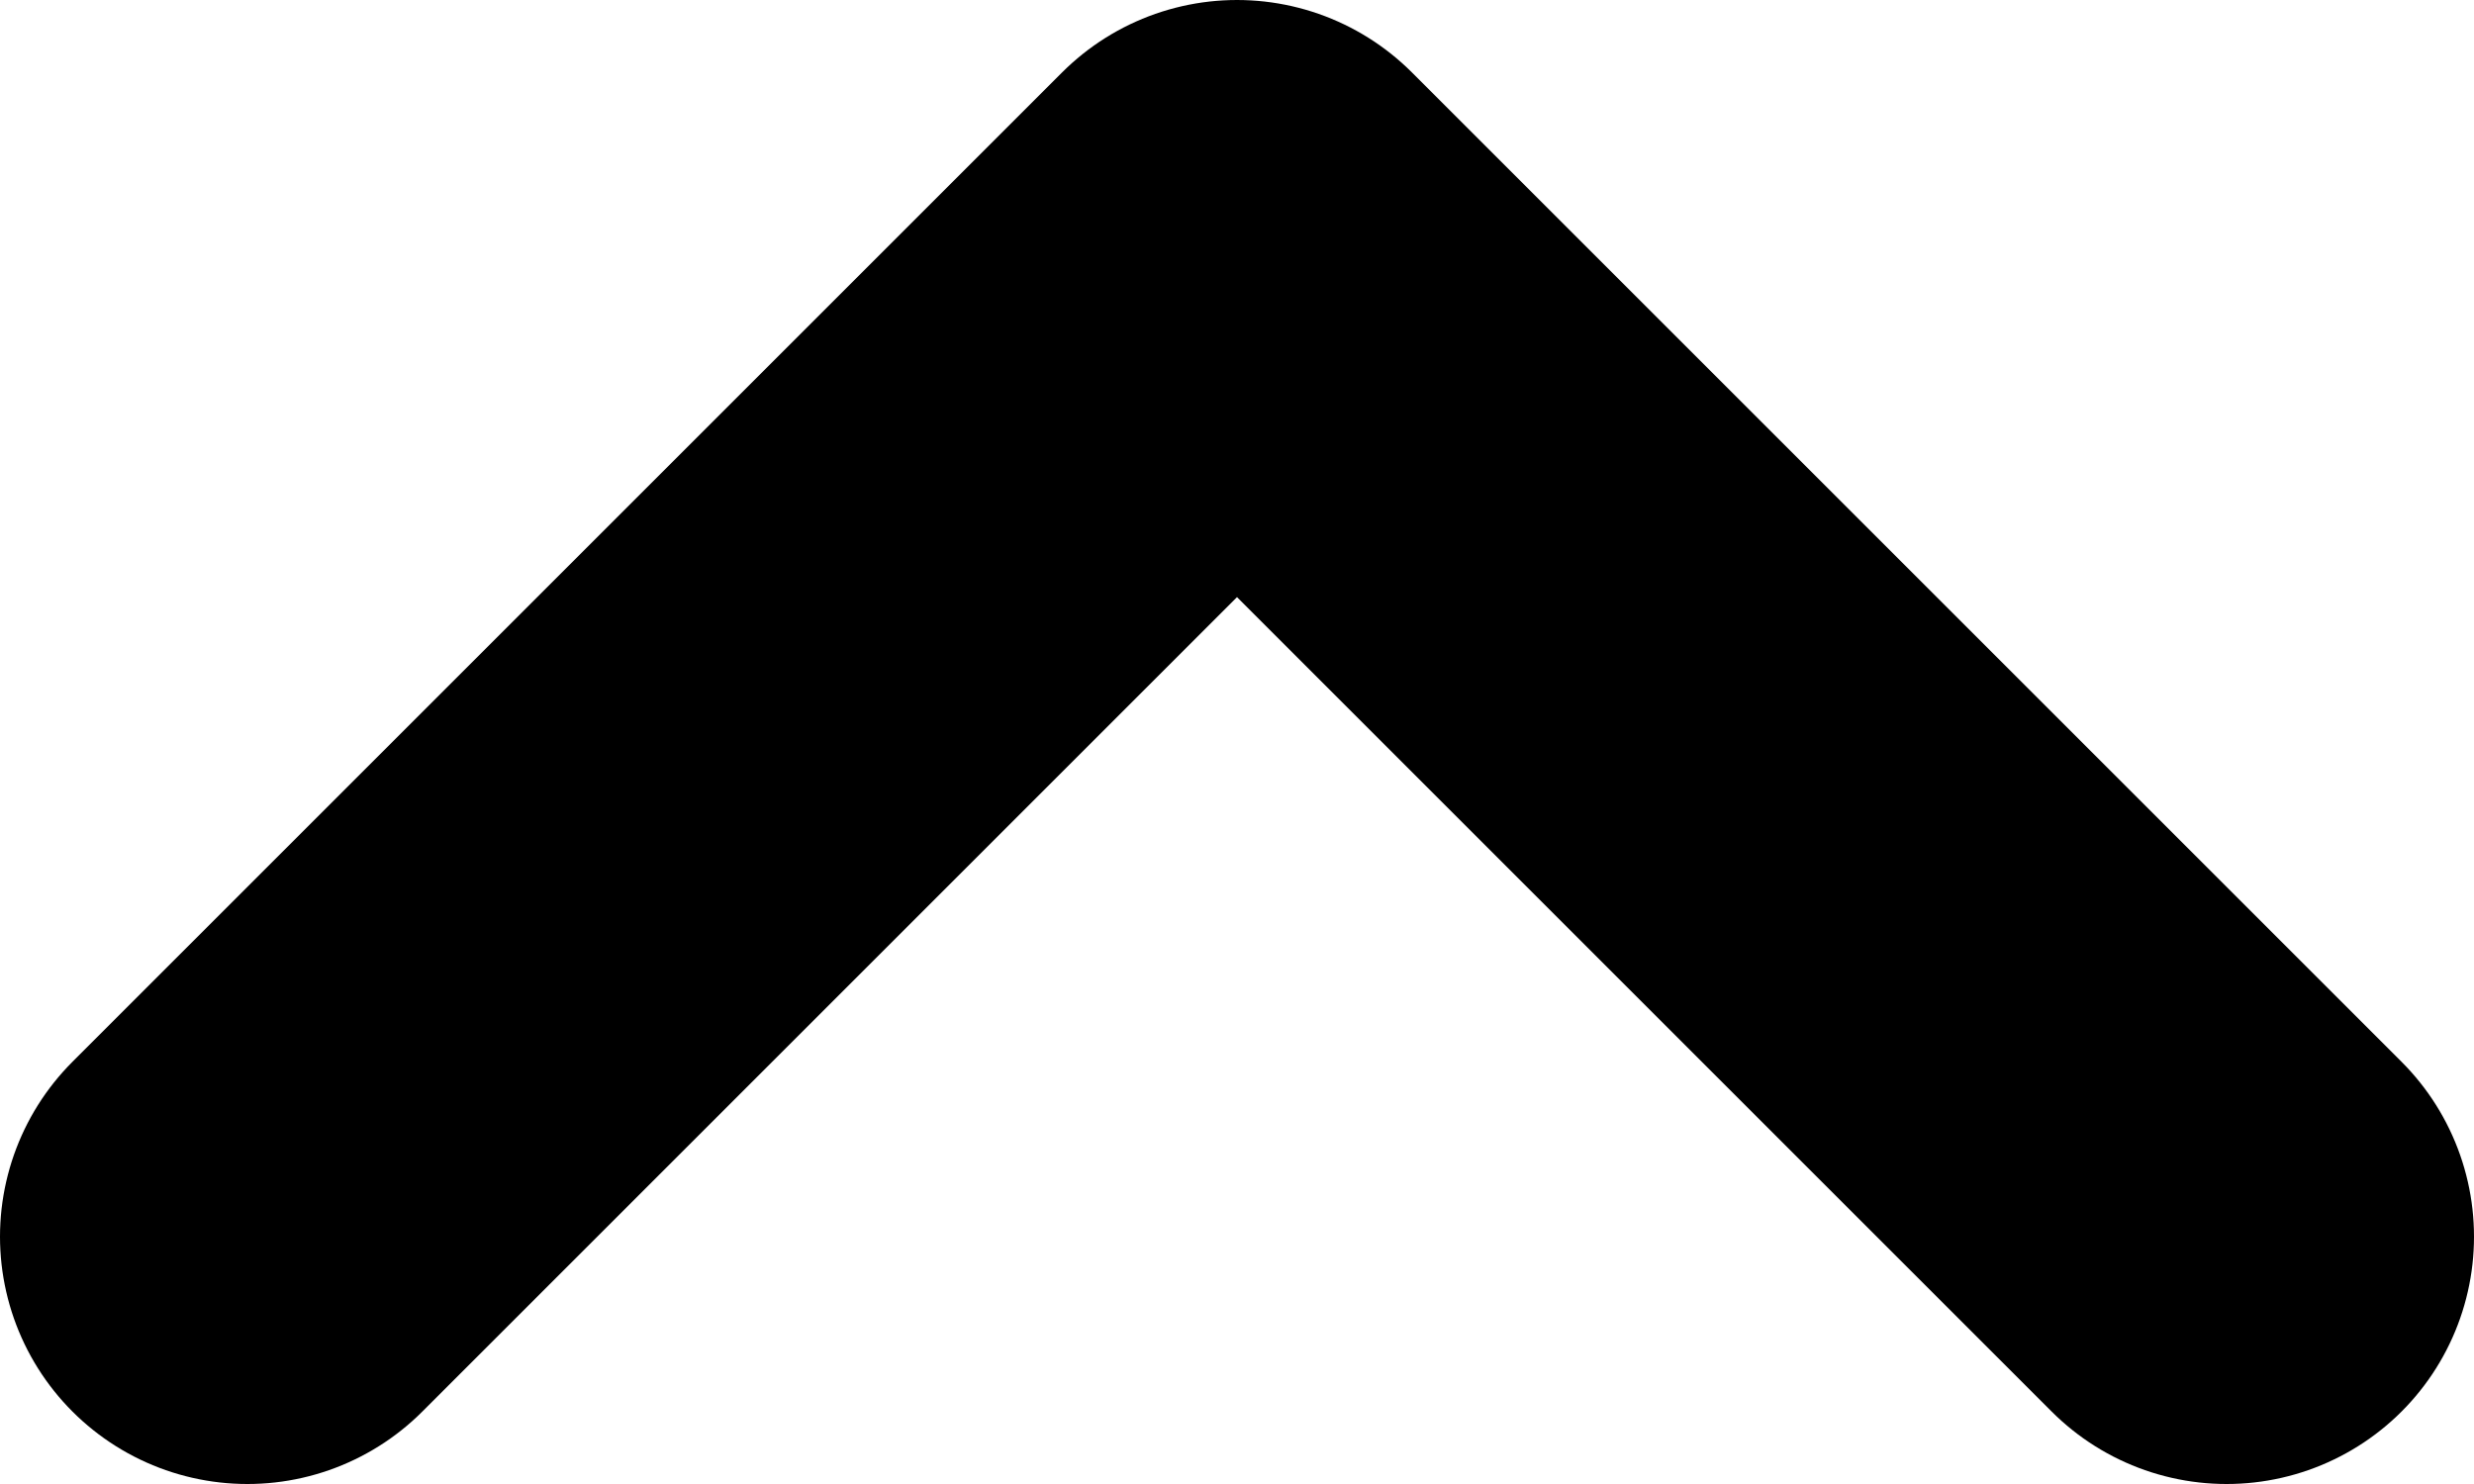
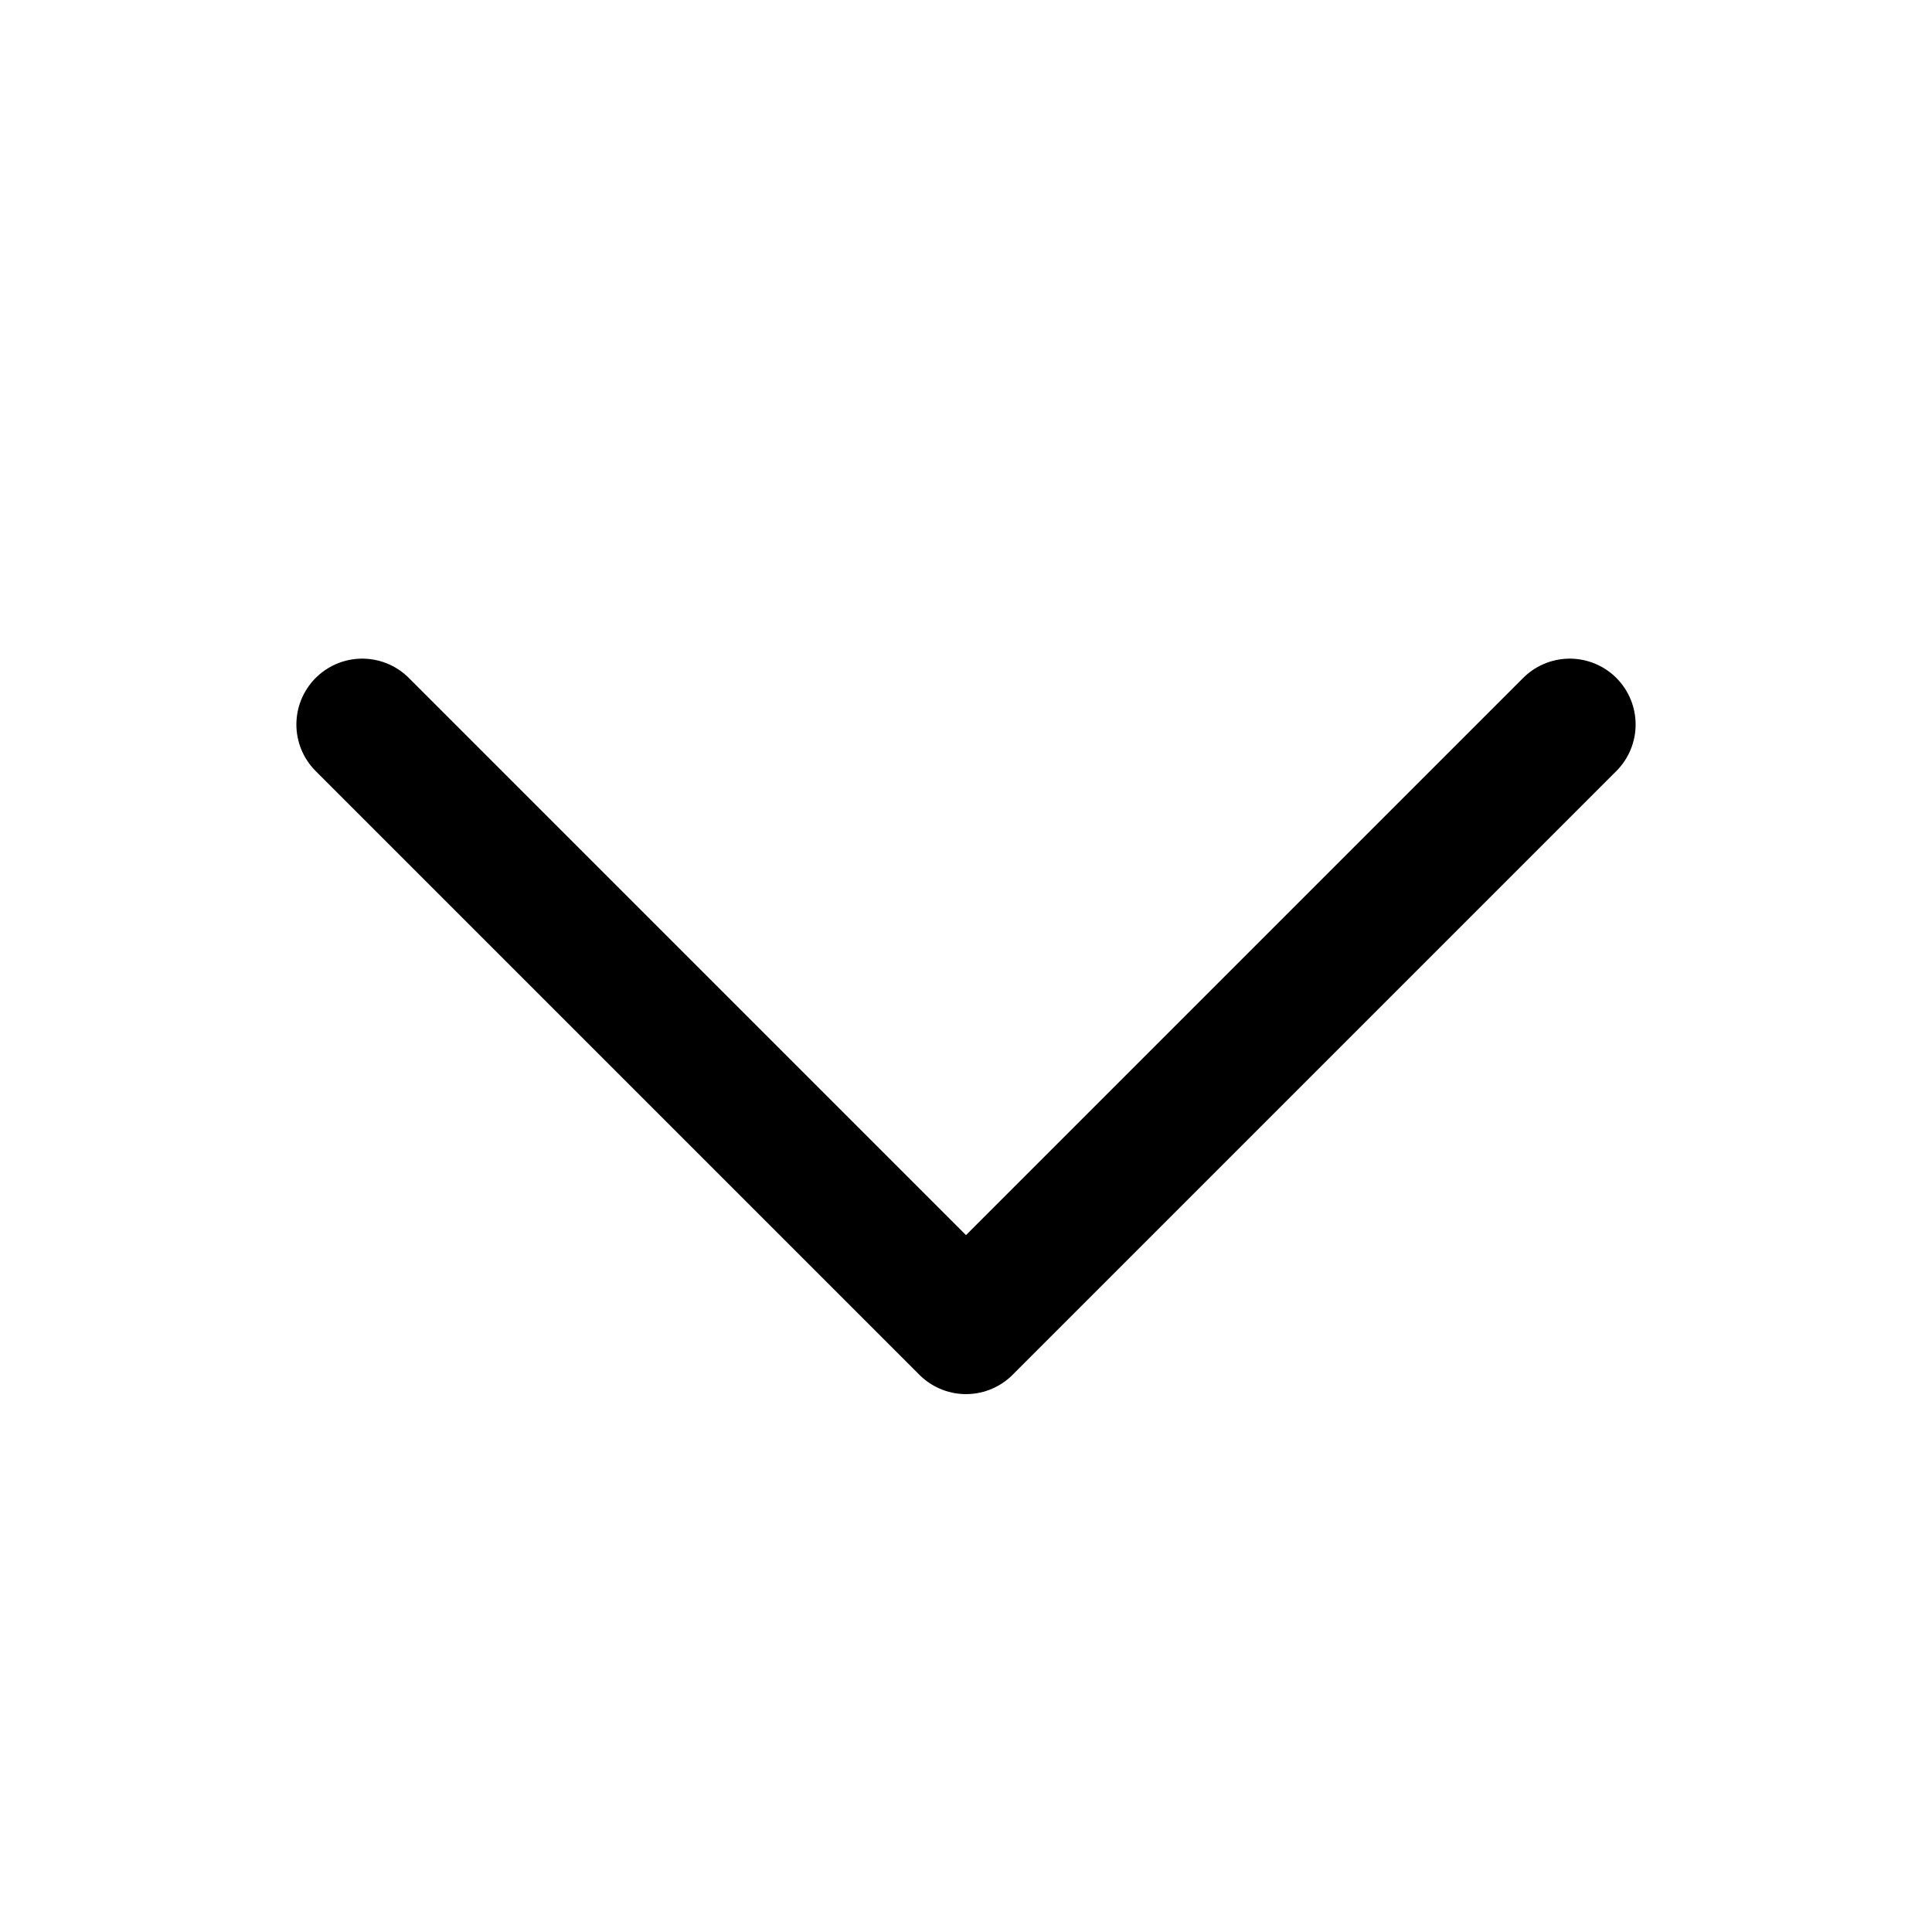
- <svg xmlns="http://www.w3.org/2000/svg" width="20px" aria-hidden="true" fill="none" viewBox="0 0 10 6">
-   <path stroke="currentColor" stroke-linecap="round" stroke-linejoin="round" stroke-width="2" d="M9 5 5 1 1 5" />
+ <svg xmlns="http://www.w3.org/2000/svg" width="22" height="22" viewBox="0 0 22 22" fill="none">
+   <path d="M17.875 8.25L11 15.125L4.125 8.25" stroke="currentColor" stroke-width="1.5" stroke-linecap="round" stroke-linejoin="round" />
</svg>
